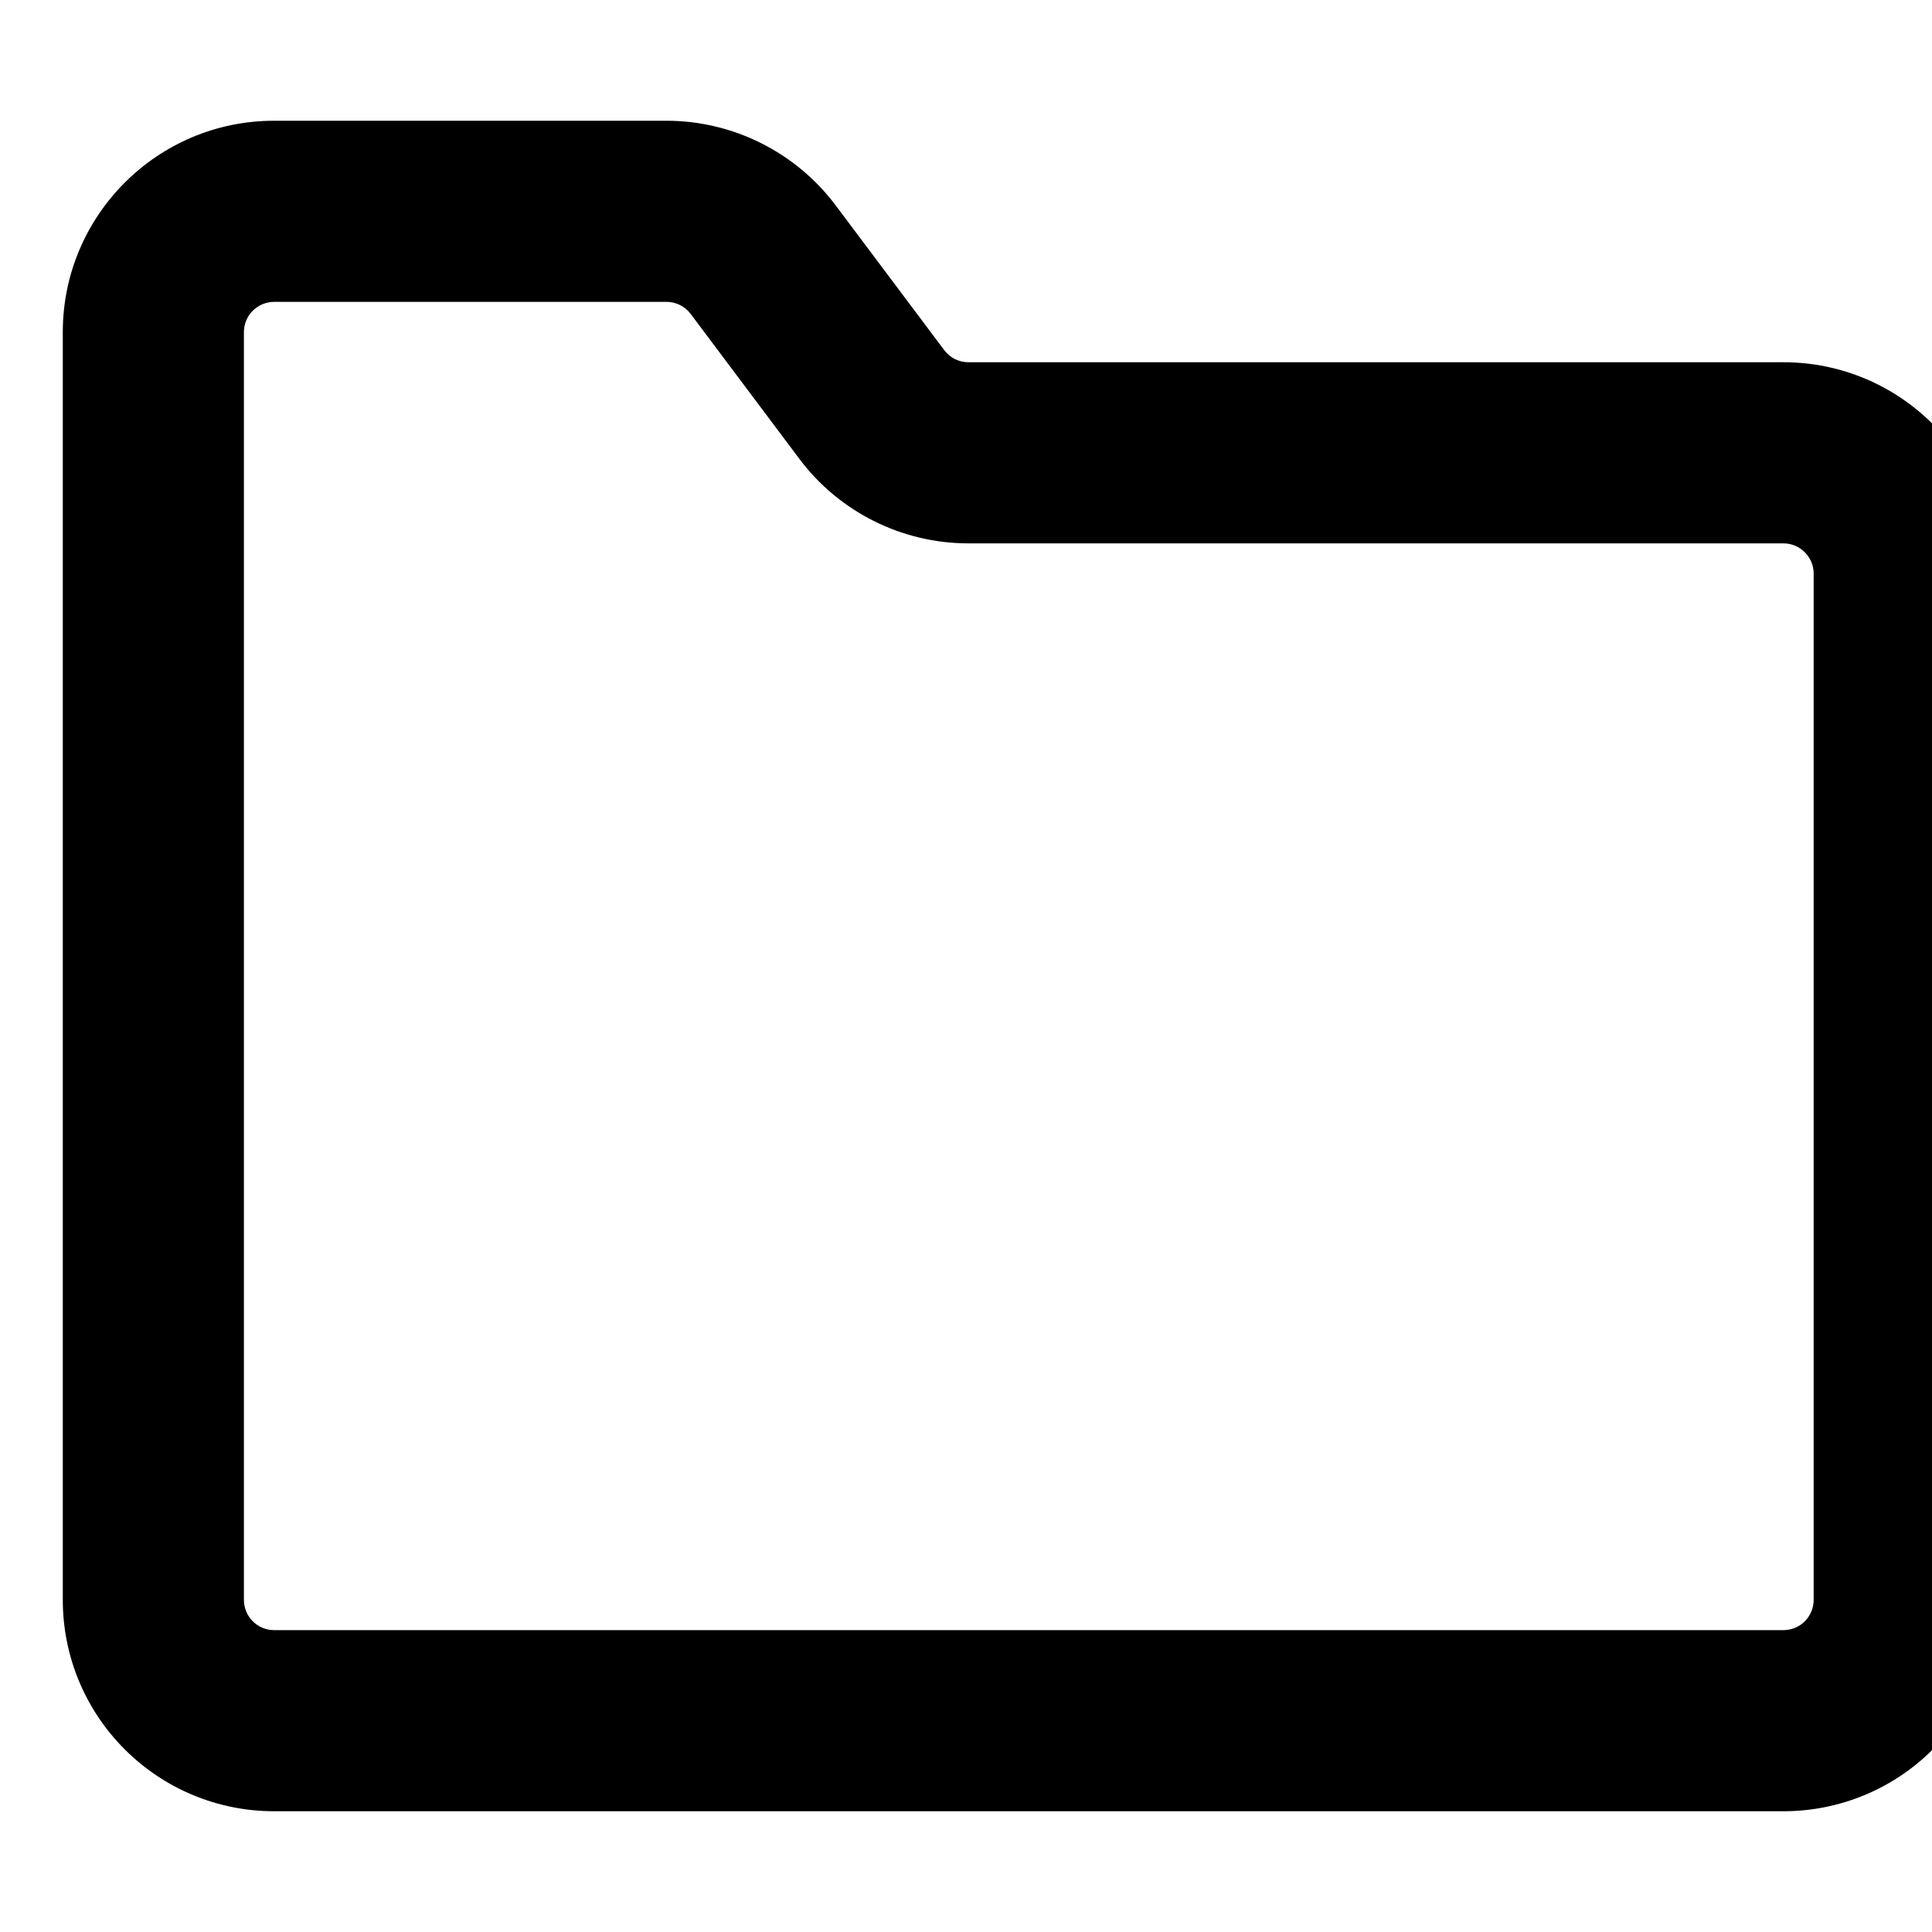
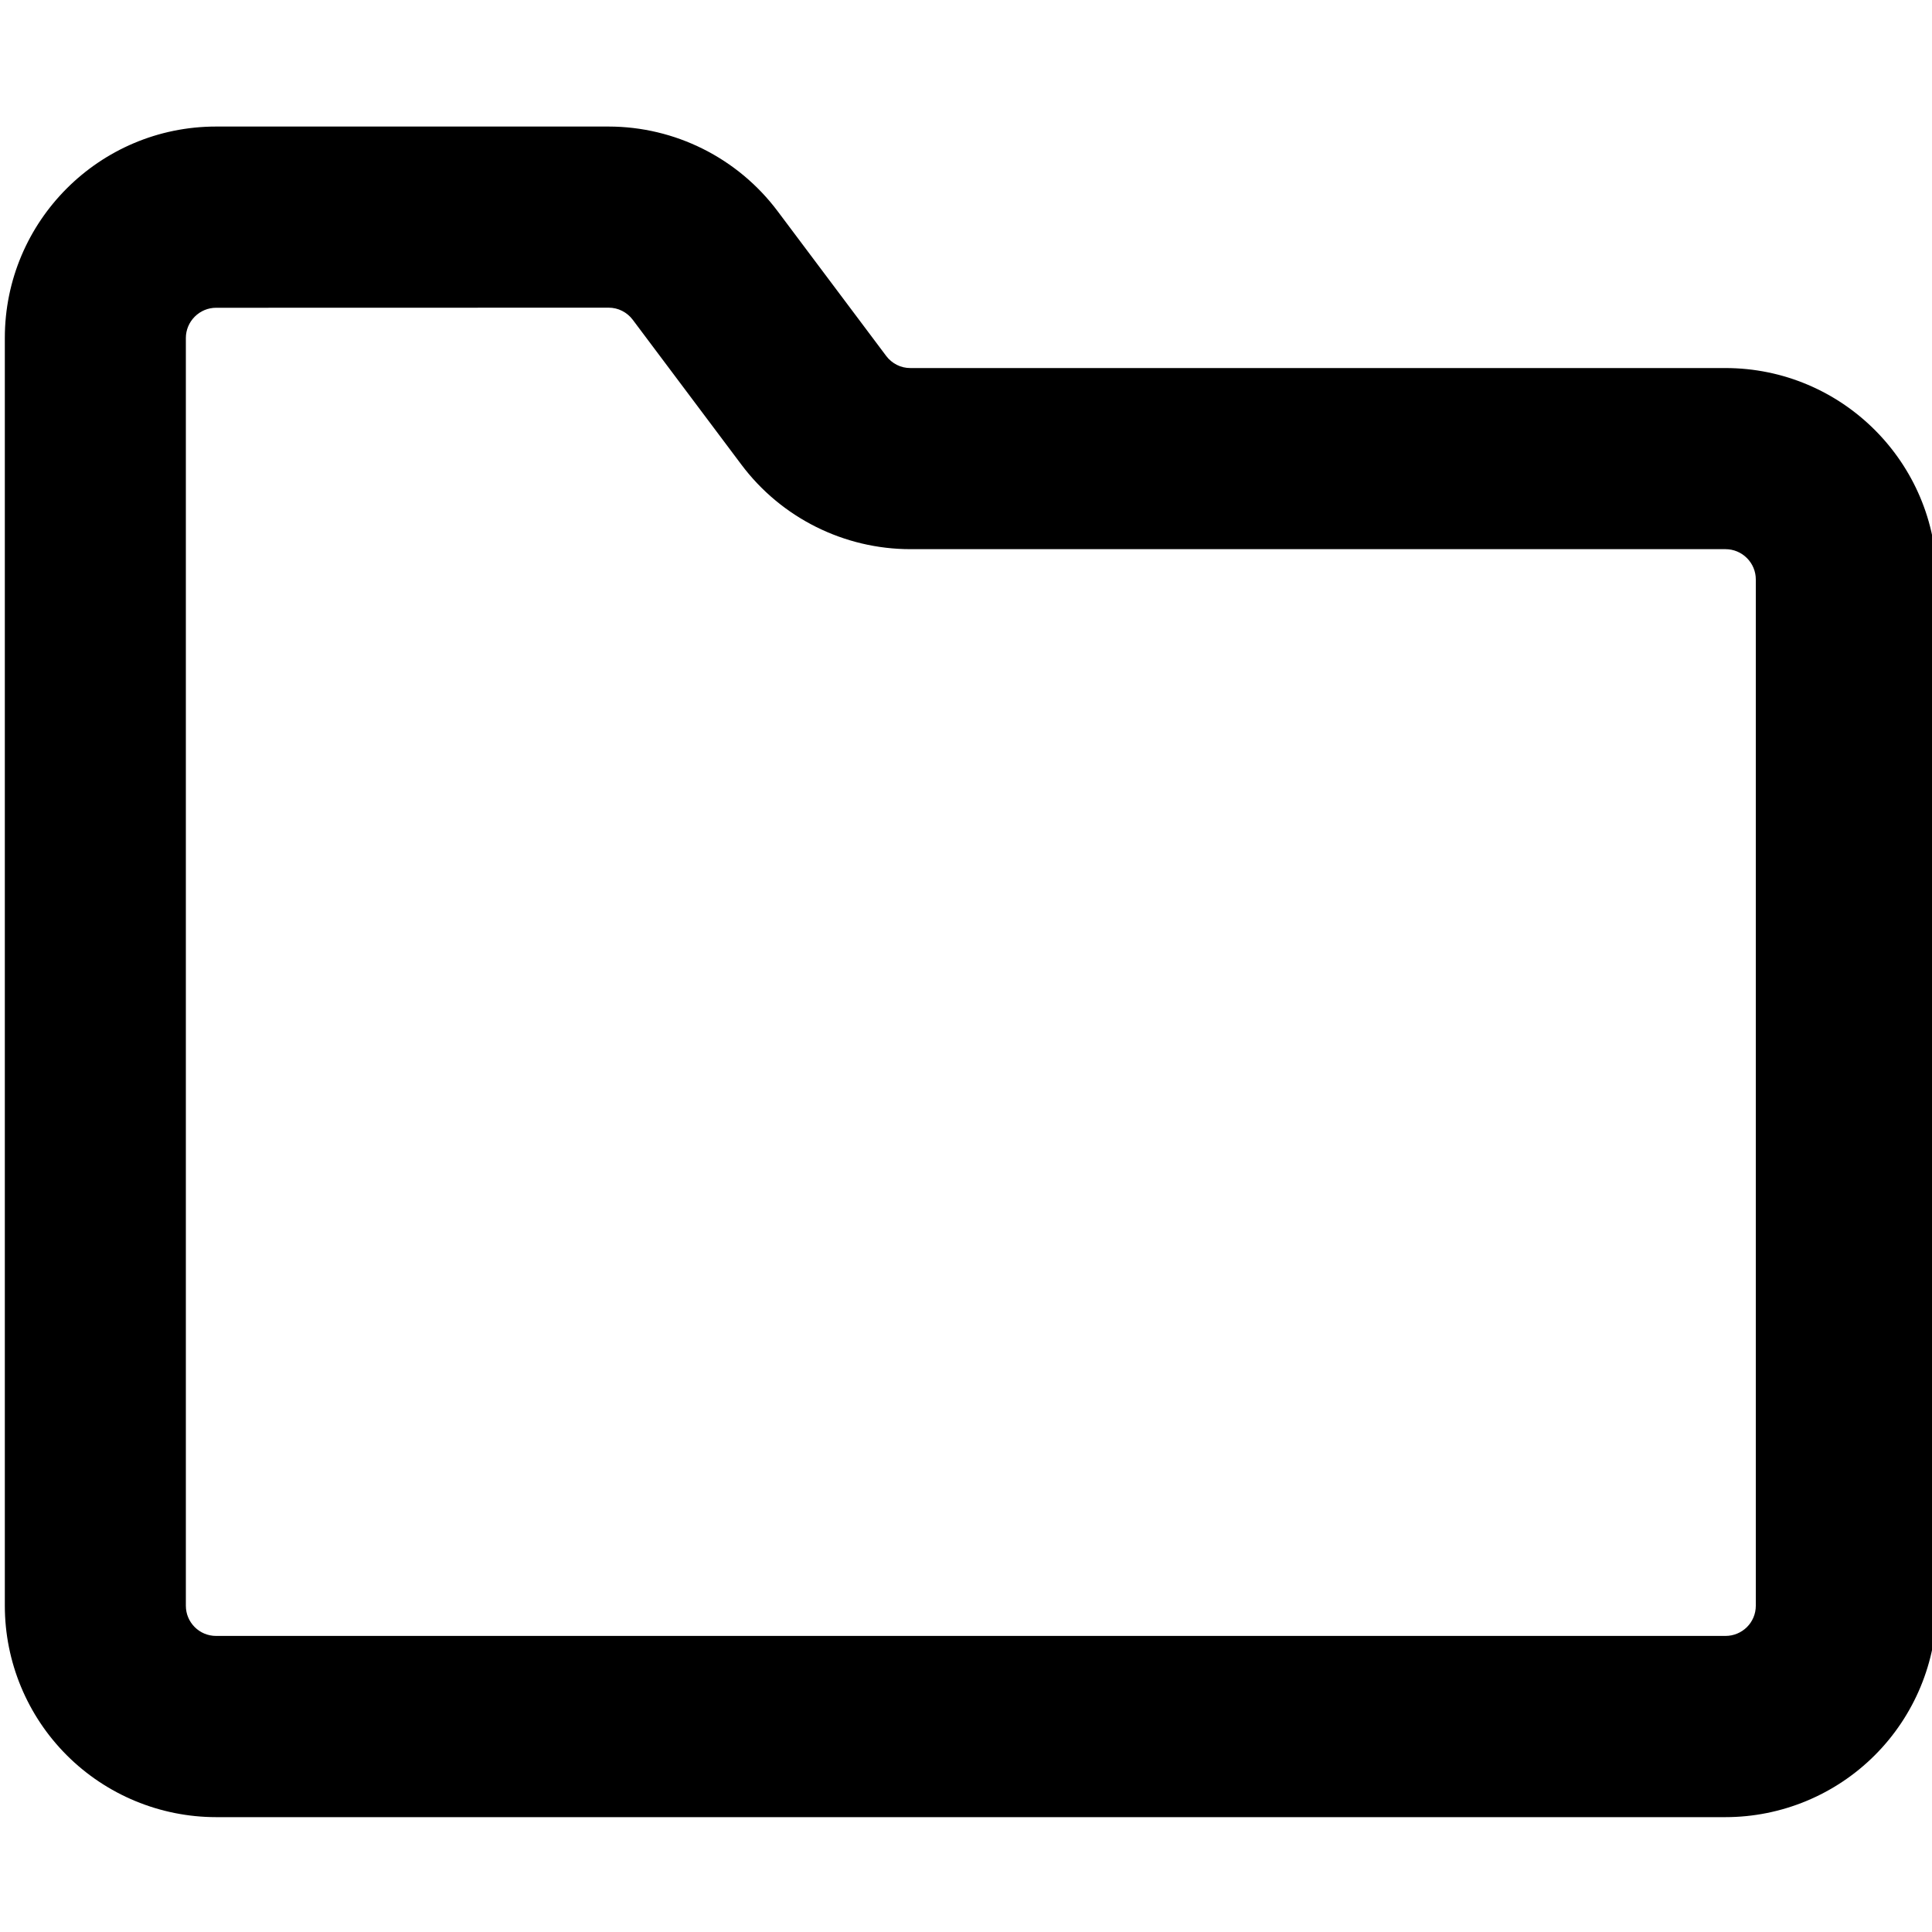
- <svg xmlns="http://www.w3.org/2000/svg" width="20" height="20" viewBox="0 0 20 20" fill="currentColor">
-   <path d="M0.65 3.438C0.65 2.23 1.63 1.25 2.837 1.25H6.9C7.587 1.25 8.237 1.575 8.65 2.125L9.775 3.625C9.804 3.664 9.842 3.695 9.885 3.717C9.929 3.739 9.976 3.75 10.025 3.75H18.462C19.67 3.75 20.65 4.73 20.65 5.938V16.562C20.65 17.143 20.419 17.699 20.009 18.109C19.599 18.52 19.043 18.75 18.462 18.75H2.837C2.257 18.75 1.701 18.52 1.291 18.109C0.88 17.699 0.65 17.143 0.65 16.562L0.65 3.438ZM2.837 3.125C2.755 3.125 2.675 3.158 2.616 3.217C2.558 3.275 2.525 3.355 2.525 3.438V16.562C2.525 16.735 2.665 16.875 2.837 16.875H18.462C18.545 16.875 18.625 16.842 18.683 16.784C18.742 16.725 18.775 16.645 18.775 16.562V5.938C18.775 5.855 18.742 5.775 18.683 5.717C18.625 5.658 18.545 5.625 18.462 5.625H10.025C9.337 5.625 8.687 5.3 8.275 4.75L7.15 3.25C7.121 3.211 7.083 3.18 7.04 3.158C6.996 3.136 6.948 3.125 6.9 3.125H2.837Z" />
+ <svg xmlns="http://www.w3.org/2000/svg" width="20" height="20" viewBox="0 0 20 20" fill="currentColor" version="1.1" id="svg12">
+   <defs id="defs16" />
+   <path d="m 0.05,3.498 c 0,-1.208 0.98,-2.188 2.187,-2.188 h 4.062 c 0.688,0 1.337,0.325 1.75,0.875 l 1.125,1.5 c 0.029,0.039 0.067,0.07 0.11,0.092 0.043,0.022 0.091,0.033 0.14,0.033 h 8.437 c 1.208,0 2.188,0.98 2.188,2.188 V 16.623 c 0,0.58 -0.231,1.137 -0.641,1.547 -0.41,0.41 -0.967,0.641 -1.547,0.641 H 2.238 c -0.58,0 -1.137,-0.231 -1.547,-0.641 -0.41,-0.41 -0.641,-0.967 -0.641,-1.547 z m 2.187,-0.312 c -0.083,0 -0.162,0.033 -0.221,0.092 -0.059,0.059 -0.092,0.138 -0.092,0.221 V 16.623 c 0,0.172 0.14,0.312 0.312,0.312 H 17.863 c 0.083,0 0.162,-0.033 0.221,-0.091 0.059,-0.059 0.092,-0.138 0.092,-0.221 V 5.998 c 0,-0.083 -0.033,-0.162 -0.092,-0.221 -0.059,-0.059 -0.138,-0.092 -0.221,-0.092 H 9.425 c -0.688,0 -1.338,-0.325 -1.75,-0.875 l -1.125,-1.5 c -0.029,-0.039 -0.067,-0.07 -0.11,-0.092 -0.043,-0.022 -0.091,-0.033 -0.14,-0.033 z" id="path10" />
</svg>
